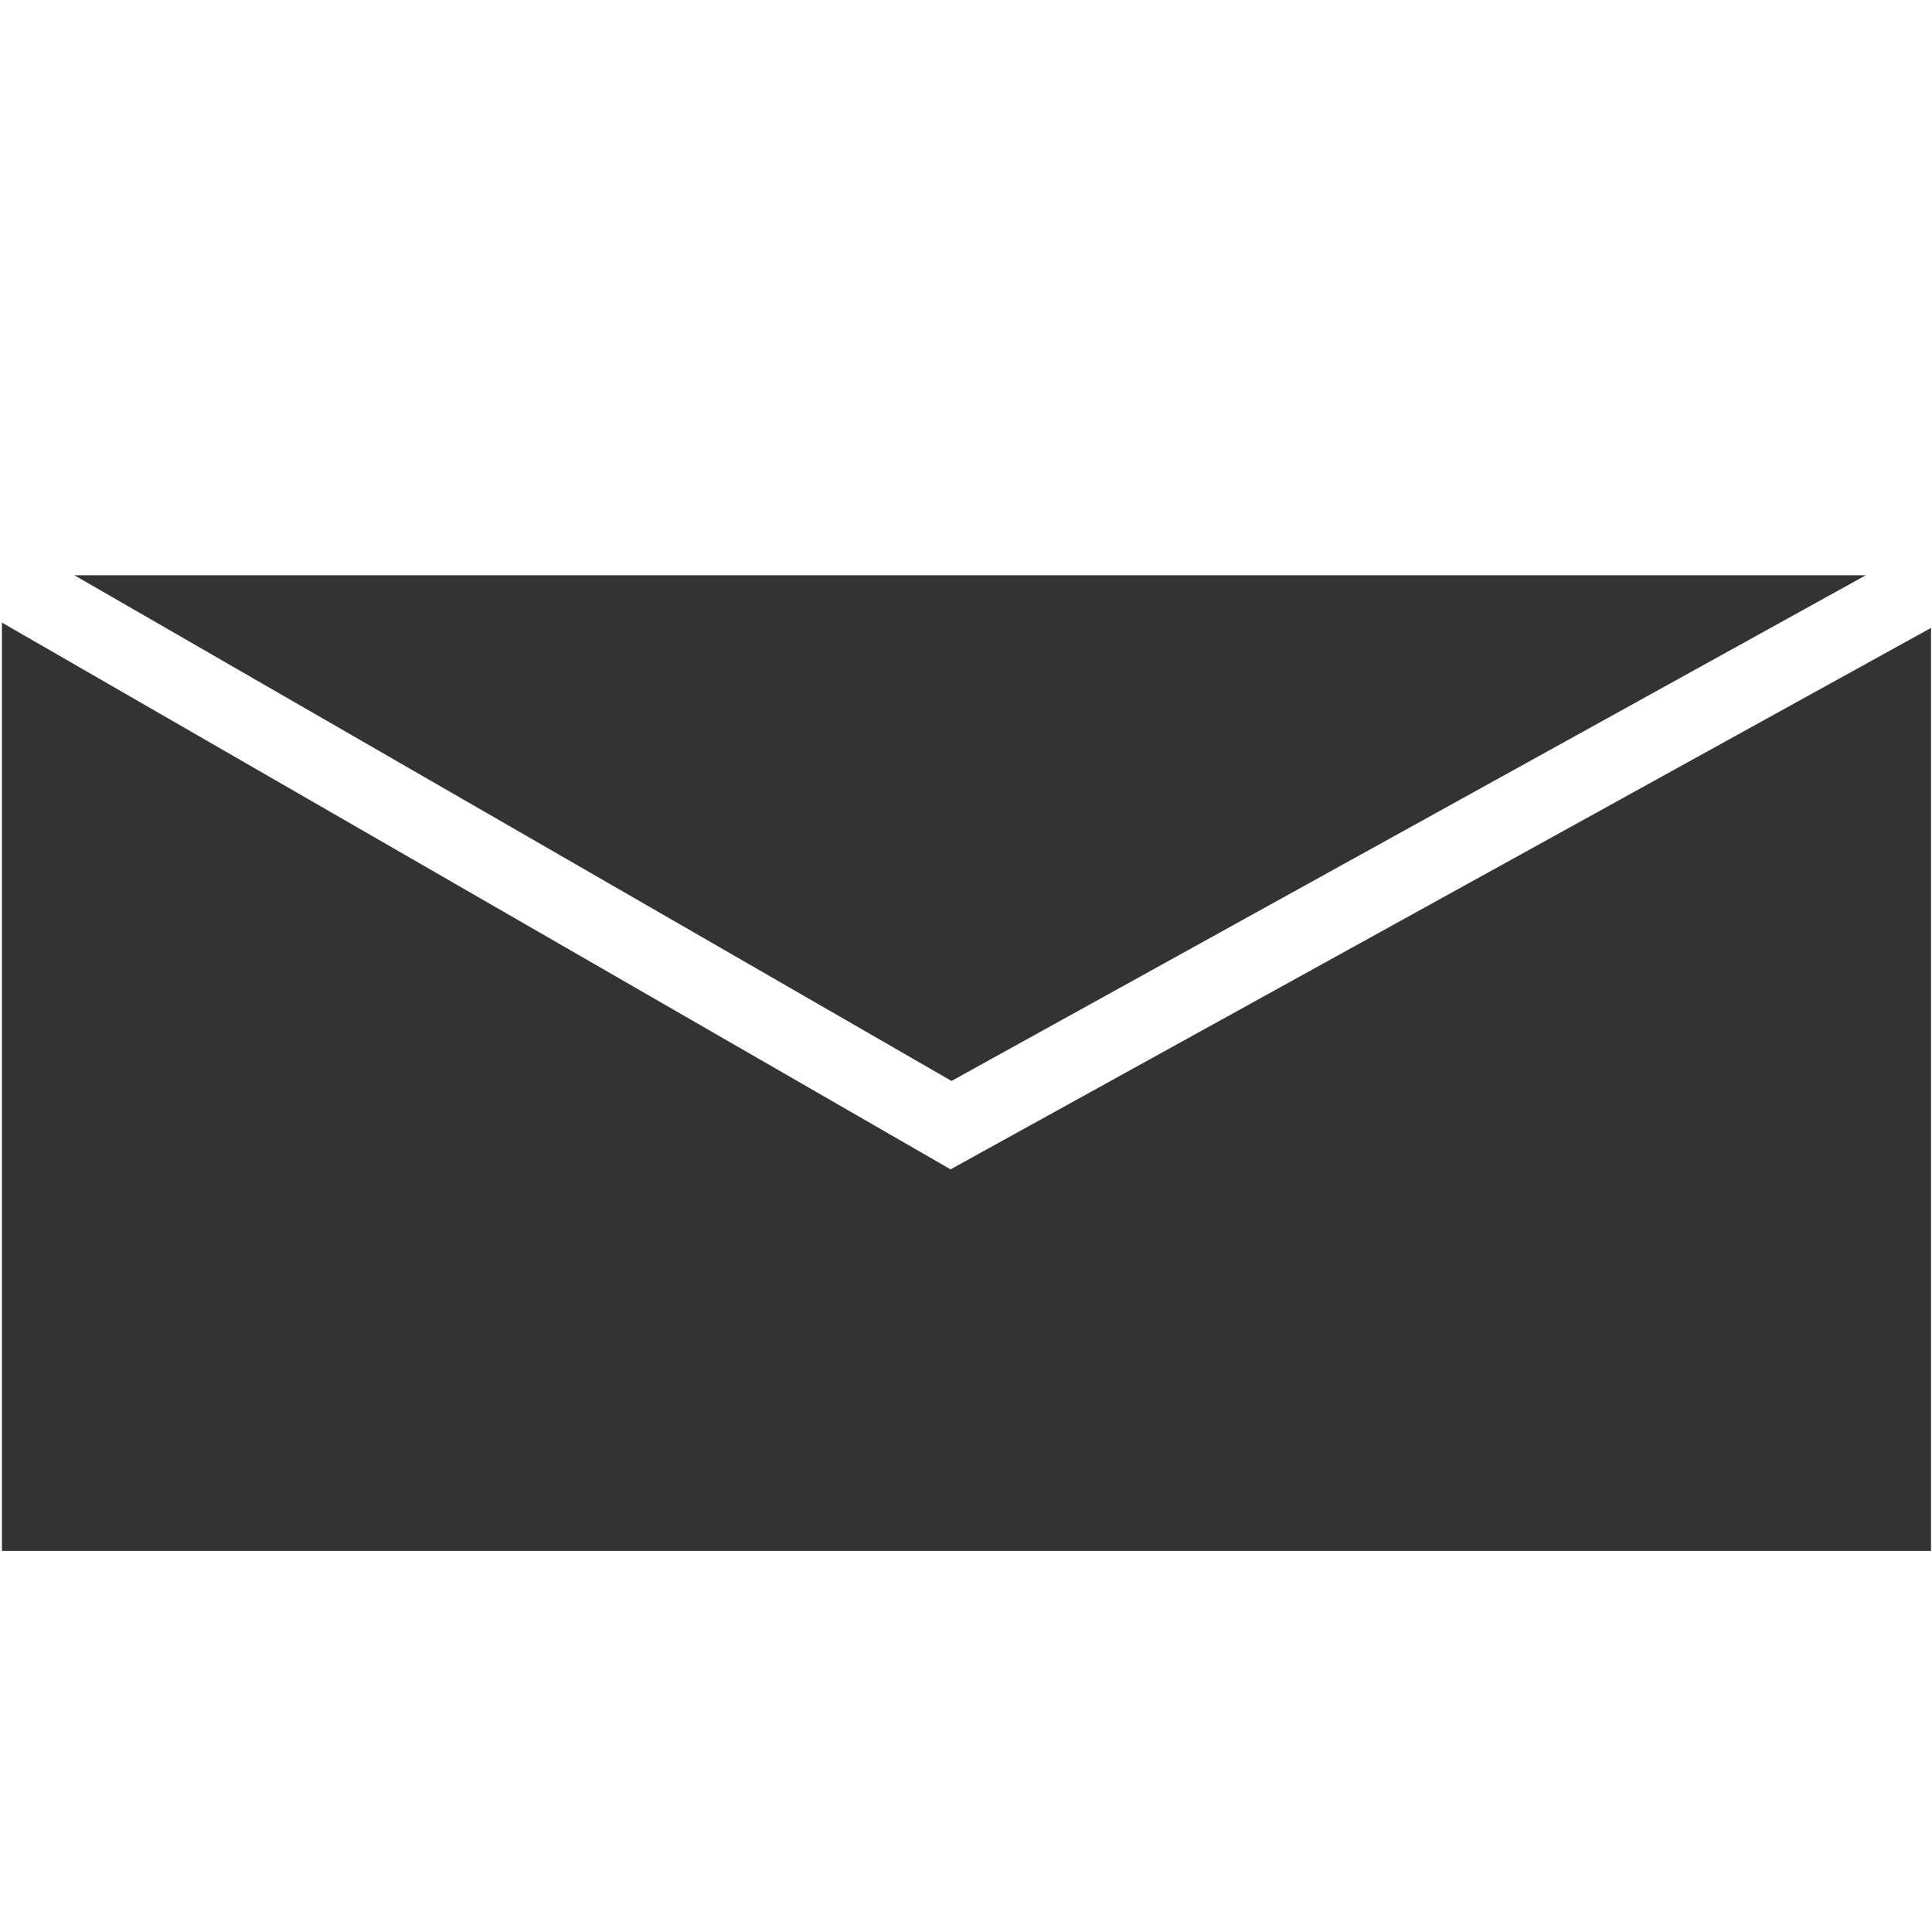
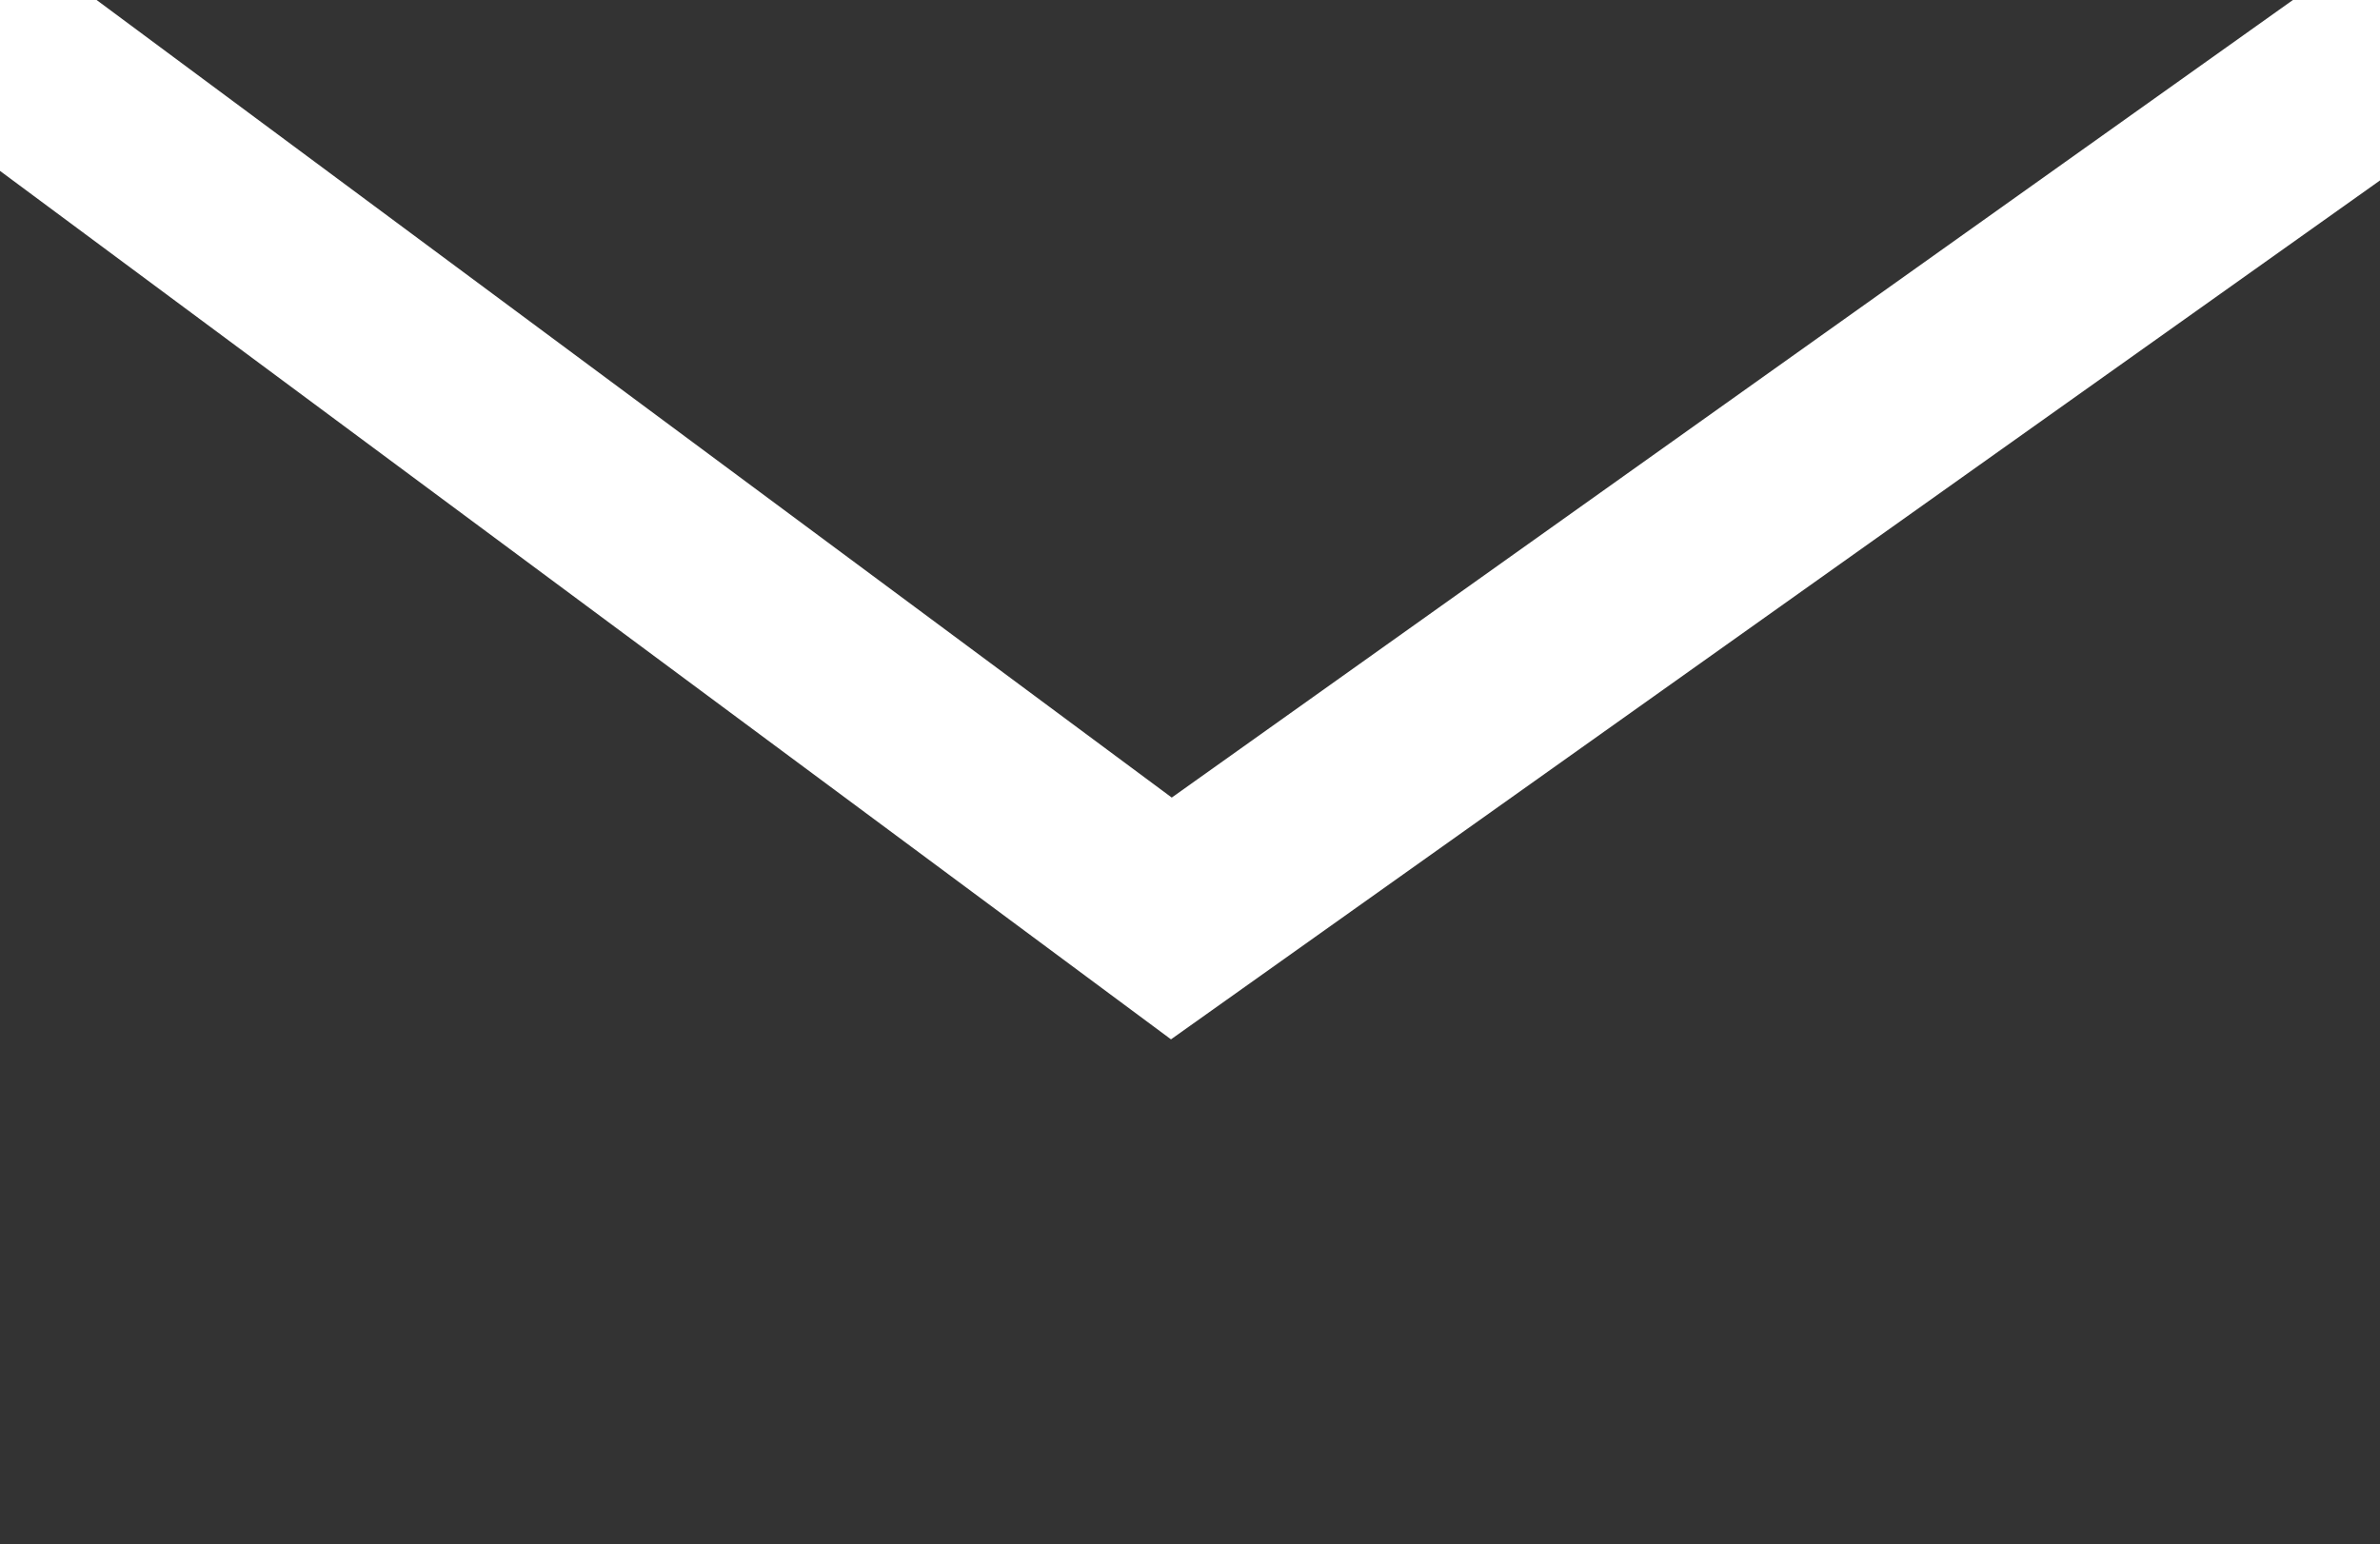
- <svg xmlns="http://www.w3.org/2000/svg" version="1.1" id="Layer_1" x="0px" y="0px" width="400px" height="400px" viewBox="0 0 400 400" enable-background="new 0 0 400 400" xml:space="preserve">
+ <svg xmlns="http://www.w3.org/2000/svg" version="1.1" id="Layer_1" x="0px" y="0px" width="313px" height="203px" viewBox="0 0 313 203" style="enable-background:new 0 0 313 203;" xml:space="preserve">
+   <style type="text/css">
+ 	.st0{fill:#333333;}
+ </style>
  <g>
    <g>
-       <polygon fill="#333333" points="197,223.8 15.4,119.1 386.3,119.1   " />
-       <polygon fill="#333333" points="399.8,130 399.8,321.1 0.4,321.1 0.4,128.9 196.8,242.1   " />
+       <polygon class="st0" points="154.1,104.9 9.2,-2.6 305.2,-2.6   " />
+       <polygon class="st0" points="316,21.6 316,204.8 -2.8,204.8 -2.8,20.4 154,136.7   " />
    </g>
  </g>
</svg>
